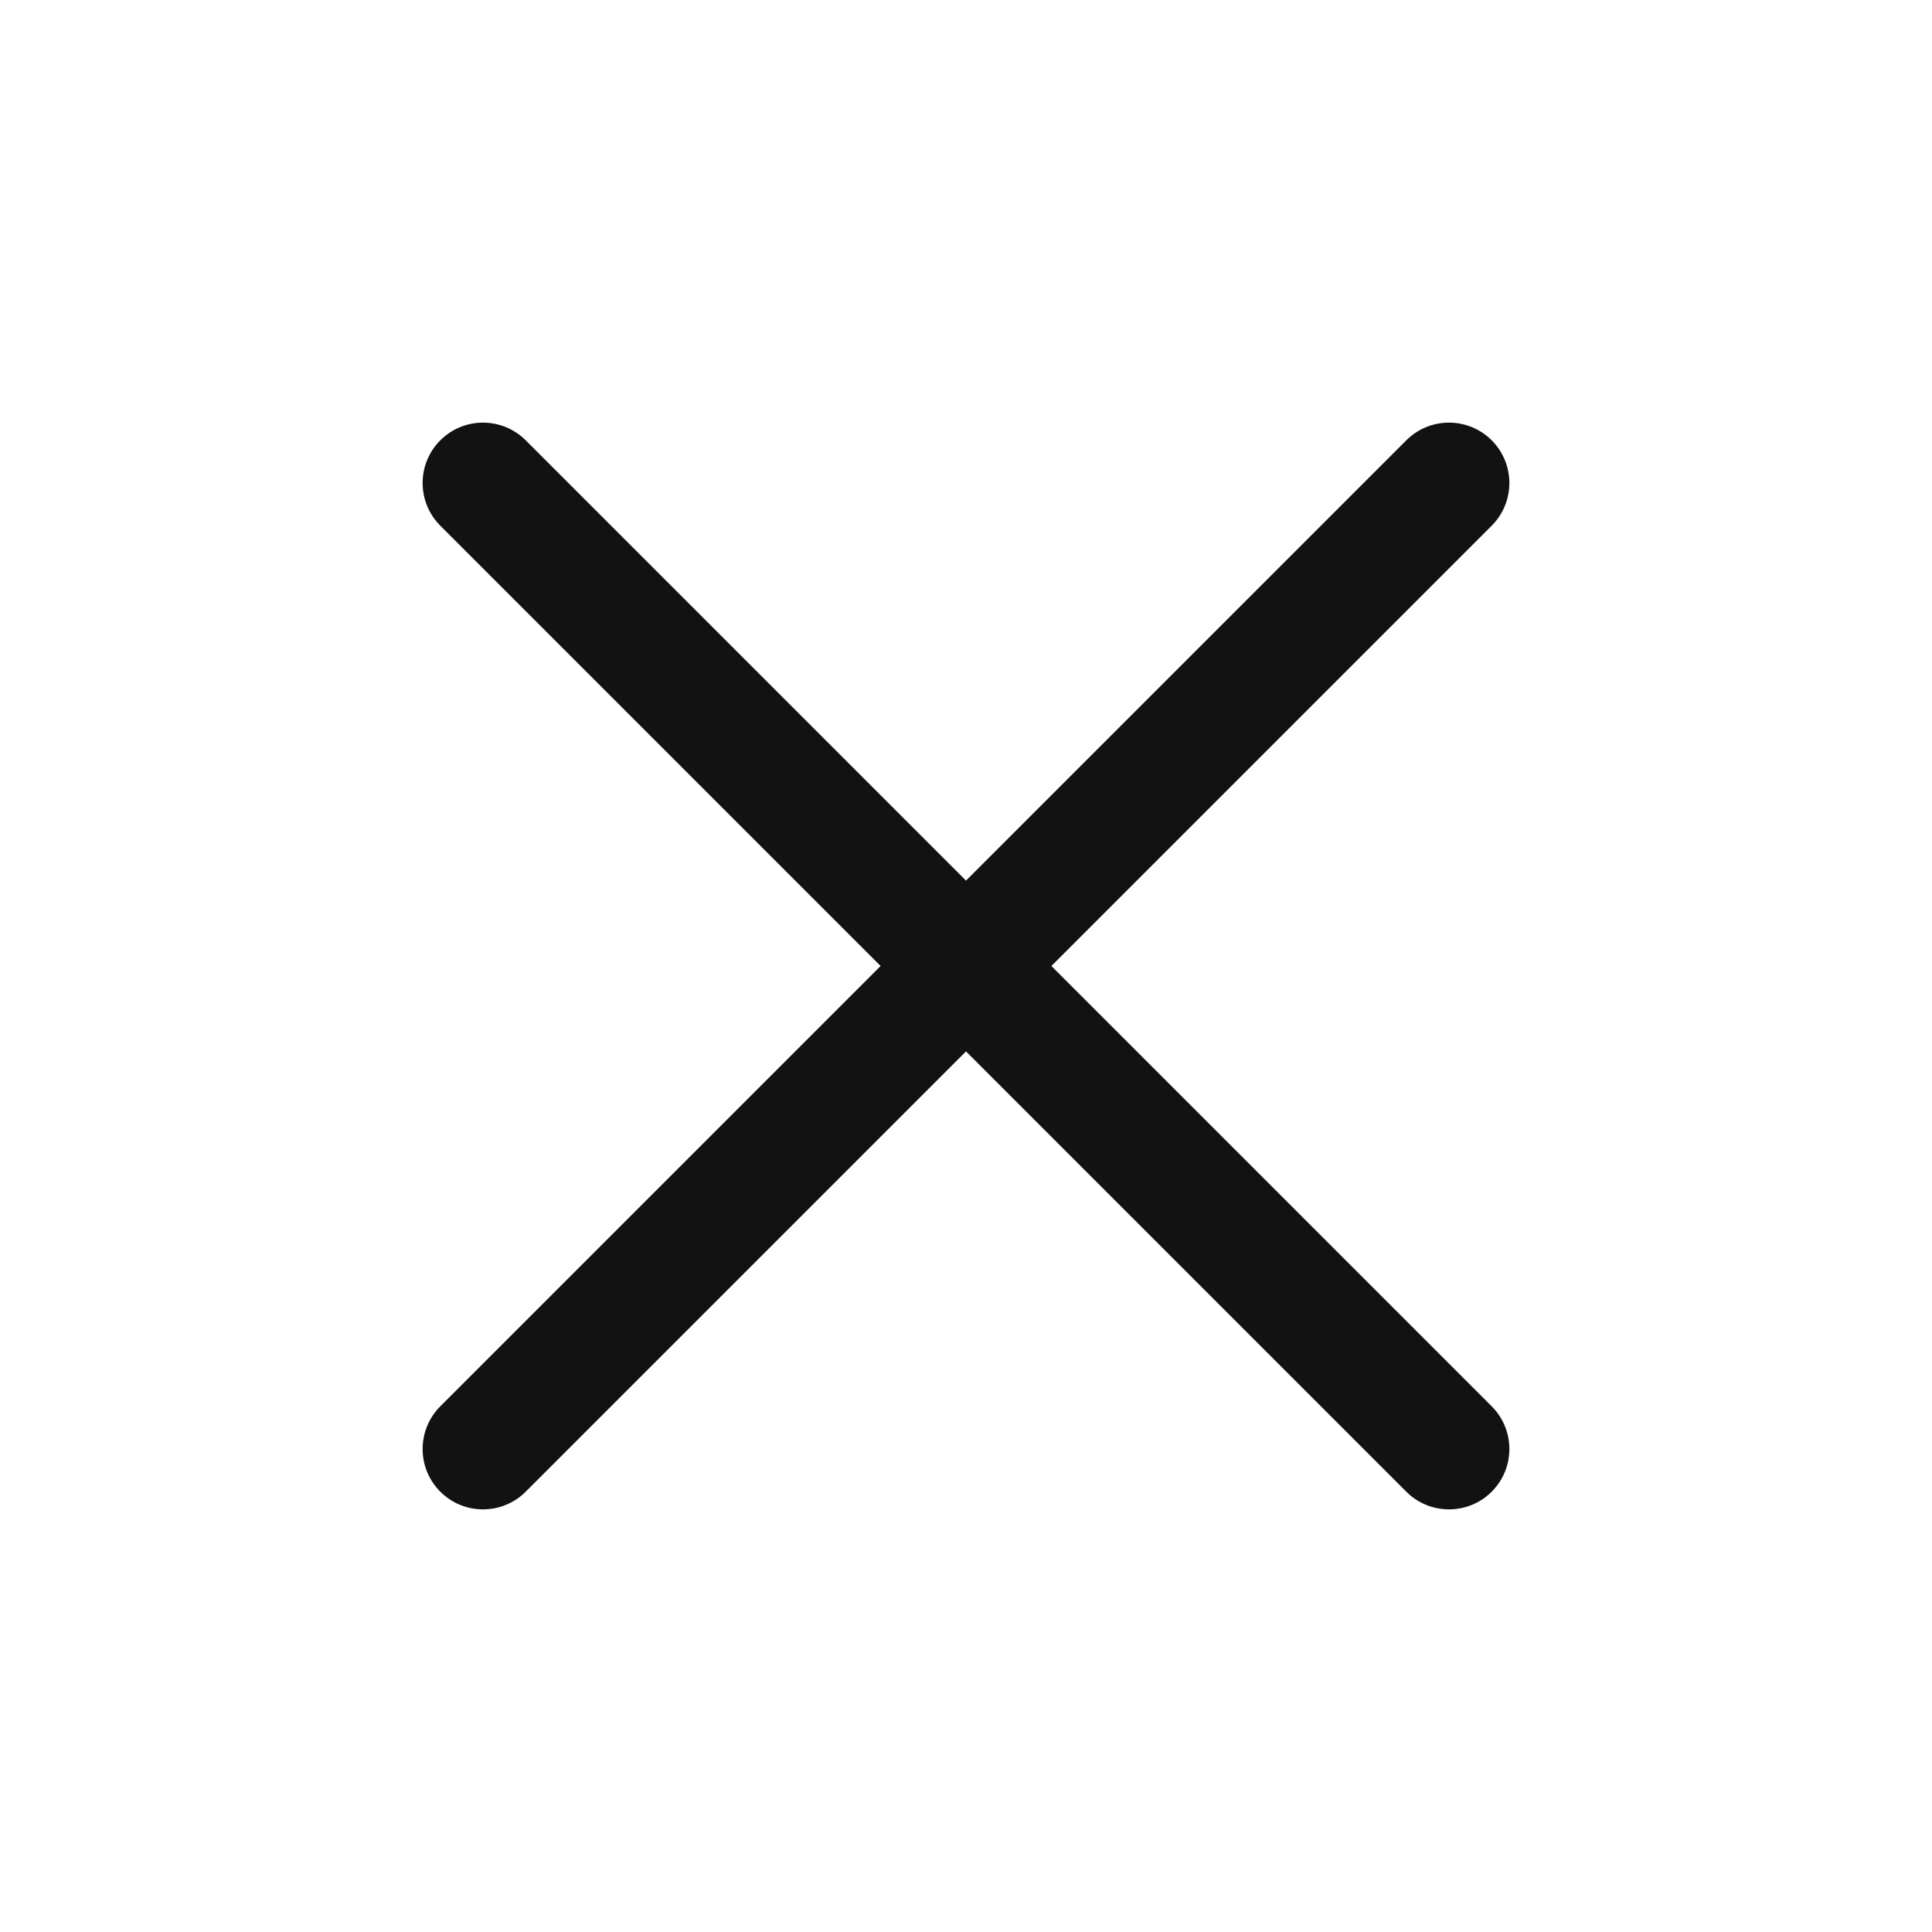
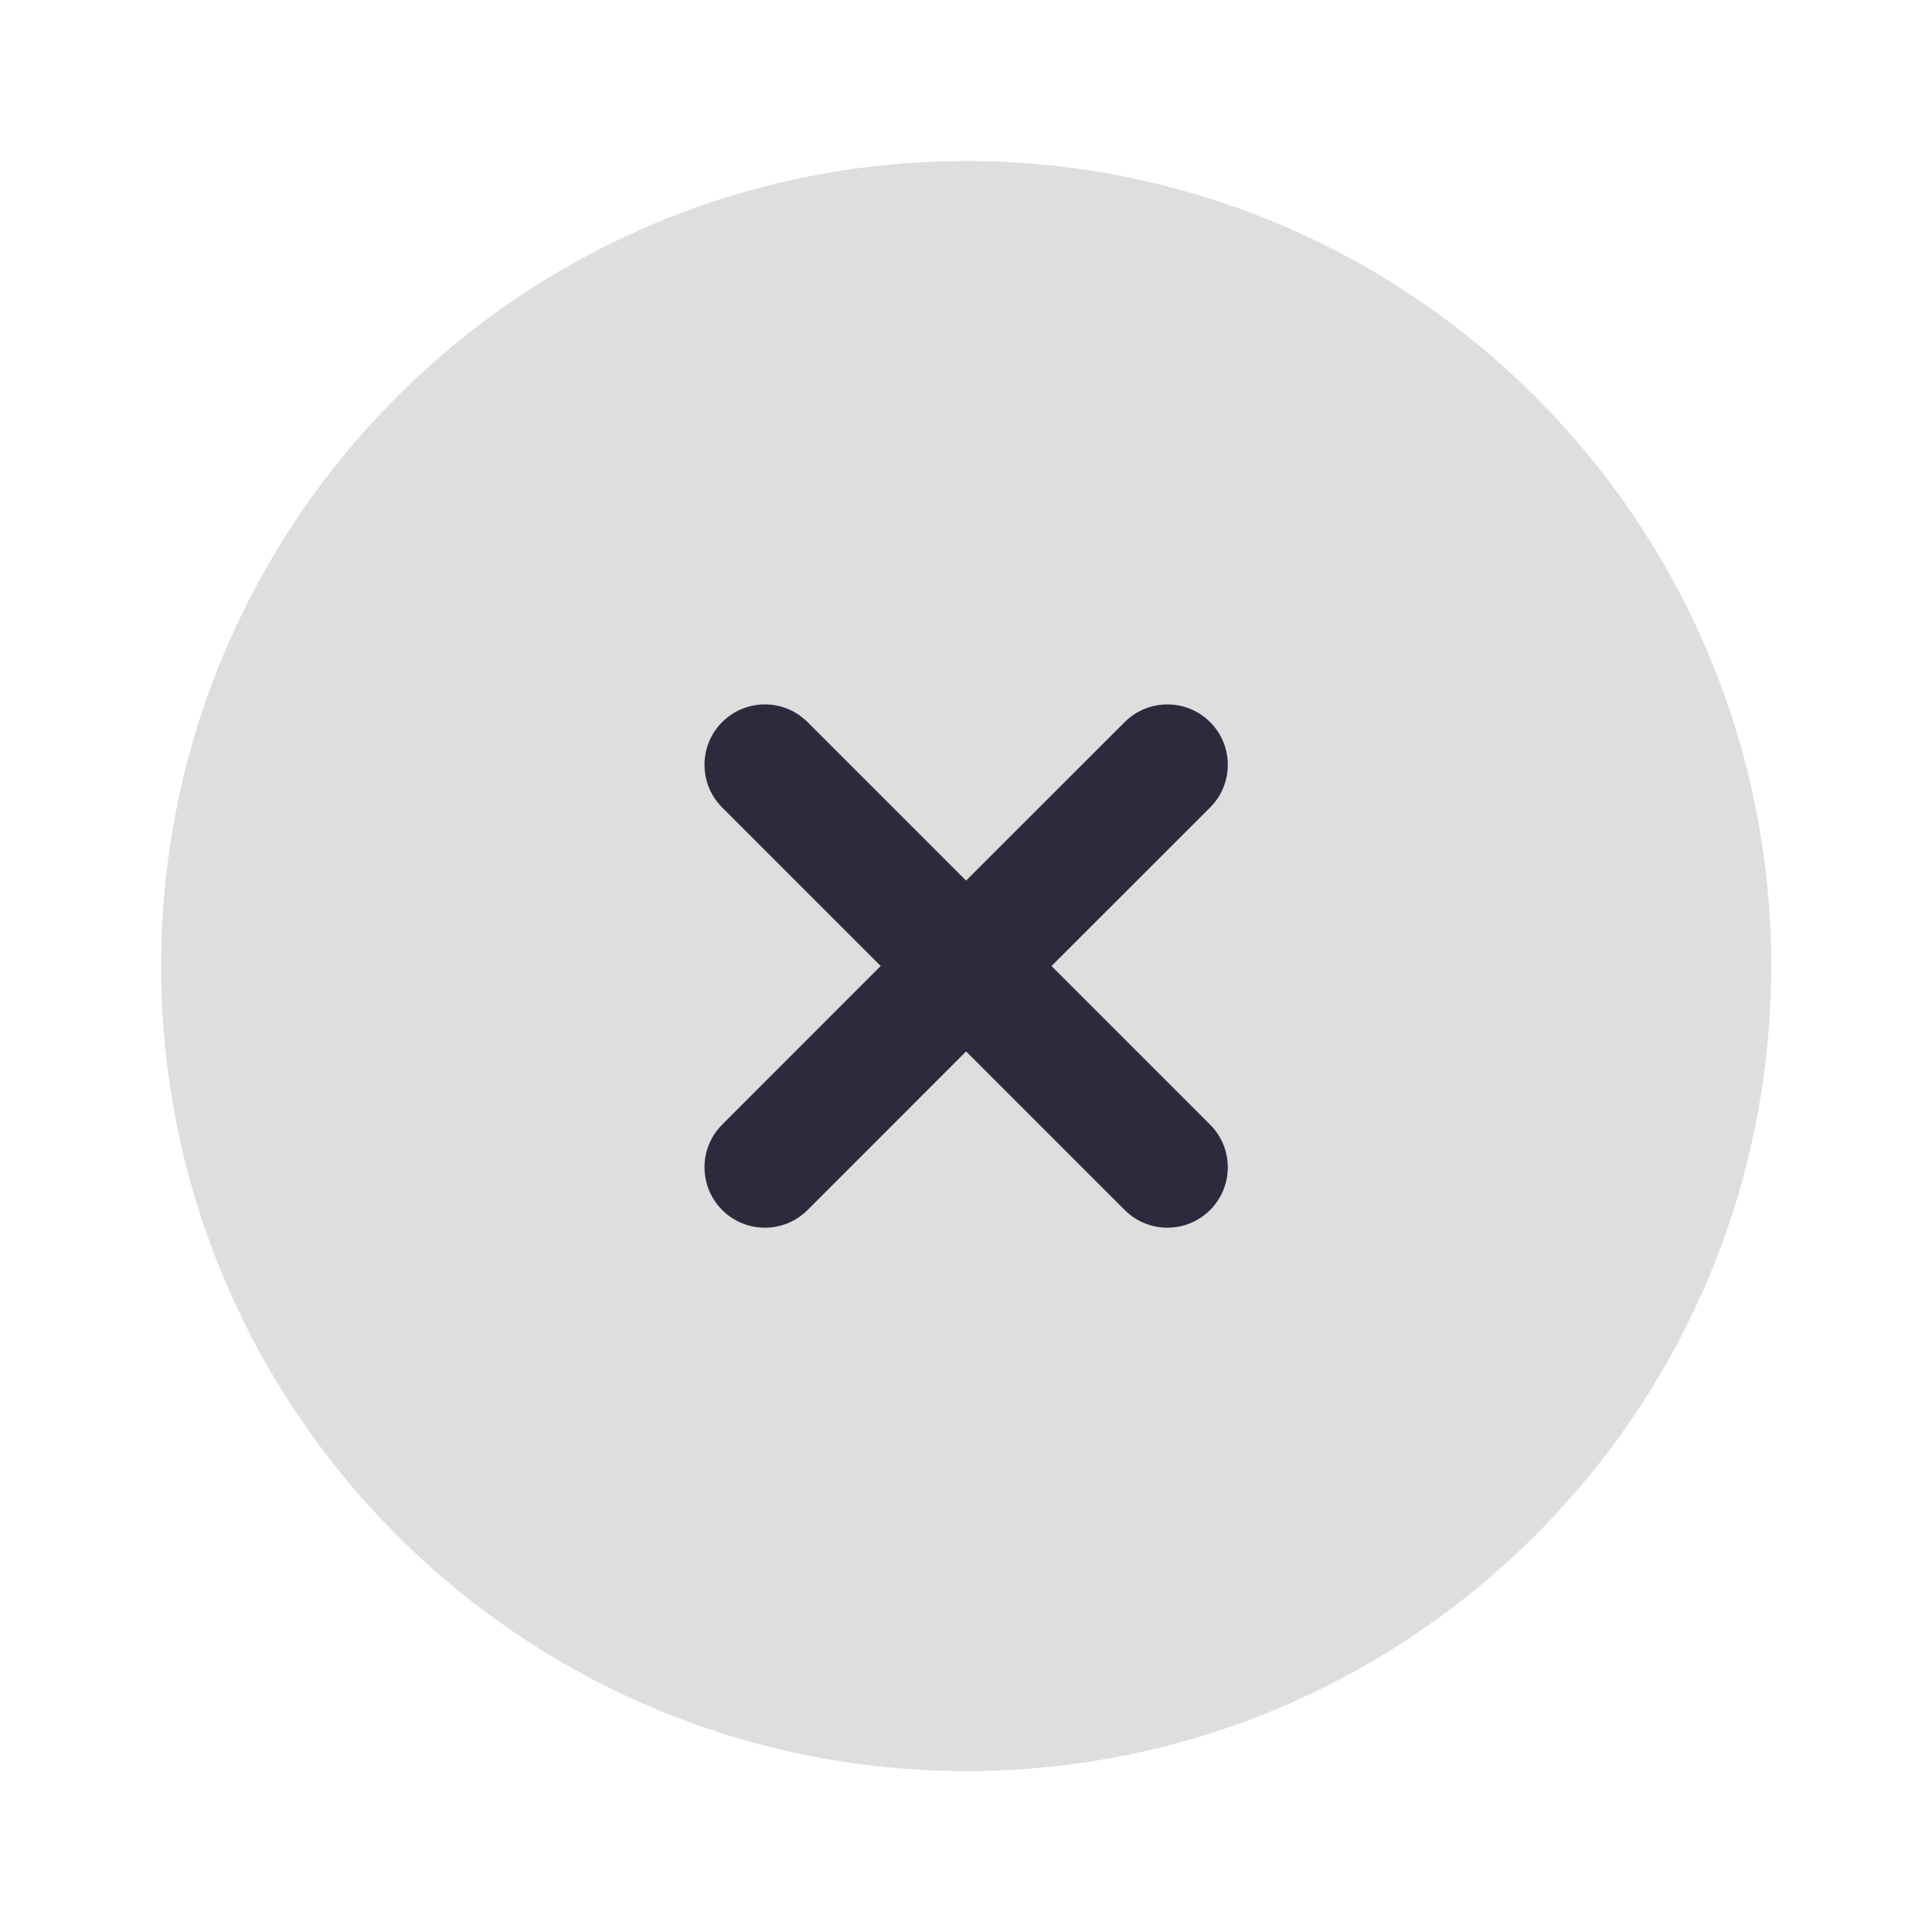
- <svg xmlns="http://www.w3.org/2000/svg" width="20" height="20" viewBox="0 0 20 20" fill="none">
-   <path fill-rule="evenodd" clip-rule="evenodd" d="M4.558 4.558C4.802 4.314 5.198 4.314 5.442 4.558L10 9.116L14.558 4.558C14.802 4.314 15.198 4.314 15.442 4.558C15.686 4.802 15.686 5.198 15.442 5.442L10.884 10L15.442 14.558C15.686 14.802 15.686 15.198 15.442 15.442C15.198 15.686 14.802 15.686 14.558 15.442L10 10.884L5.442 15.442C5.198 15.686 4.802 15.686 4.558 15.442C4.314 15.198 4.314 14.802 4.558 14.558L9.116 10L4.558 5.442C4.314 5.198 4.314 4.802 4.558 4.558Z" fill="#121212" />
+ <svg xmlns="http://www.w3.org/2000/svg" width="24" height="24" viewBox="0 0 20 20" fill="none">
+   <path opacity="0.5" d="M18.335 10C18.335 14.603 14.604 18.334 10.001 18.334C5.399 18.334 1.668 14.603 1.668 10C1.668 5.398 5.399 1.667 10.001 1.667C14.604 1.667 18.335 5.398 18.335 10Z" fill="#BDBDBD" />
+   <path d="M7.476 7.475C7.72 7.231 8.116 7.231 8.36 7.475L10.001 9.116L11.643 7.475C11.887 7.231 12.283 7.231 12.527 7.475C12.771 7.719 12.771 8.115 12.527 8.359L10.885 10L12.527 11.642C12.771 11.886 12.771 12.281 12.527 12.526C12.283 12.77 11.887 12.77 11.643 12.526L10.001 10.884L8.36 12.526C8.116 12.77 7.72 12.77 7.476 12.526C7.232 12.281 7.232 11.886 7.476 11.642L9.117 10L7.476 8.359C7.232 8.115 7.232 7.719 7.476 7.475Z" fill="#2C2A3C" />
</svg>
